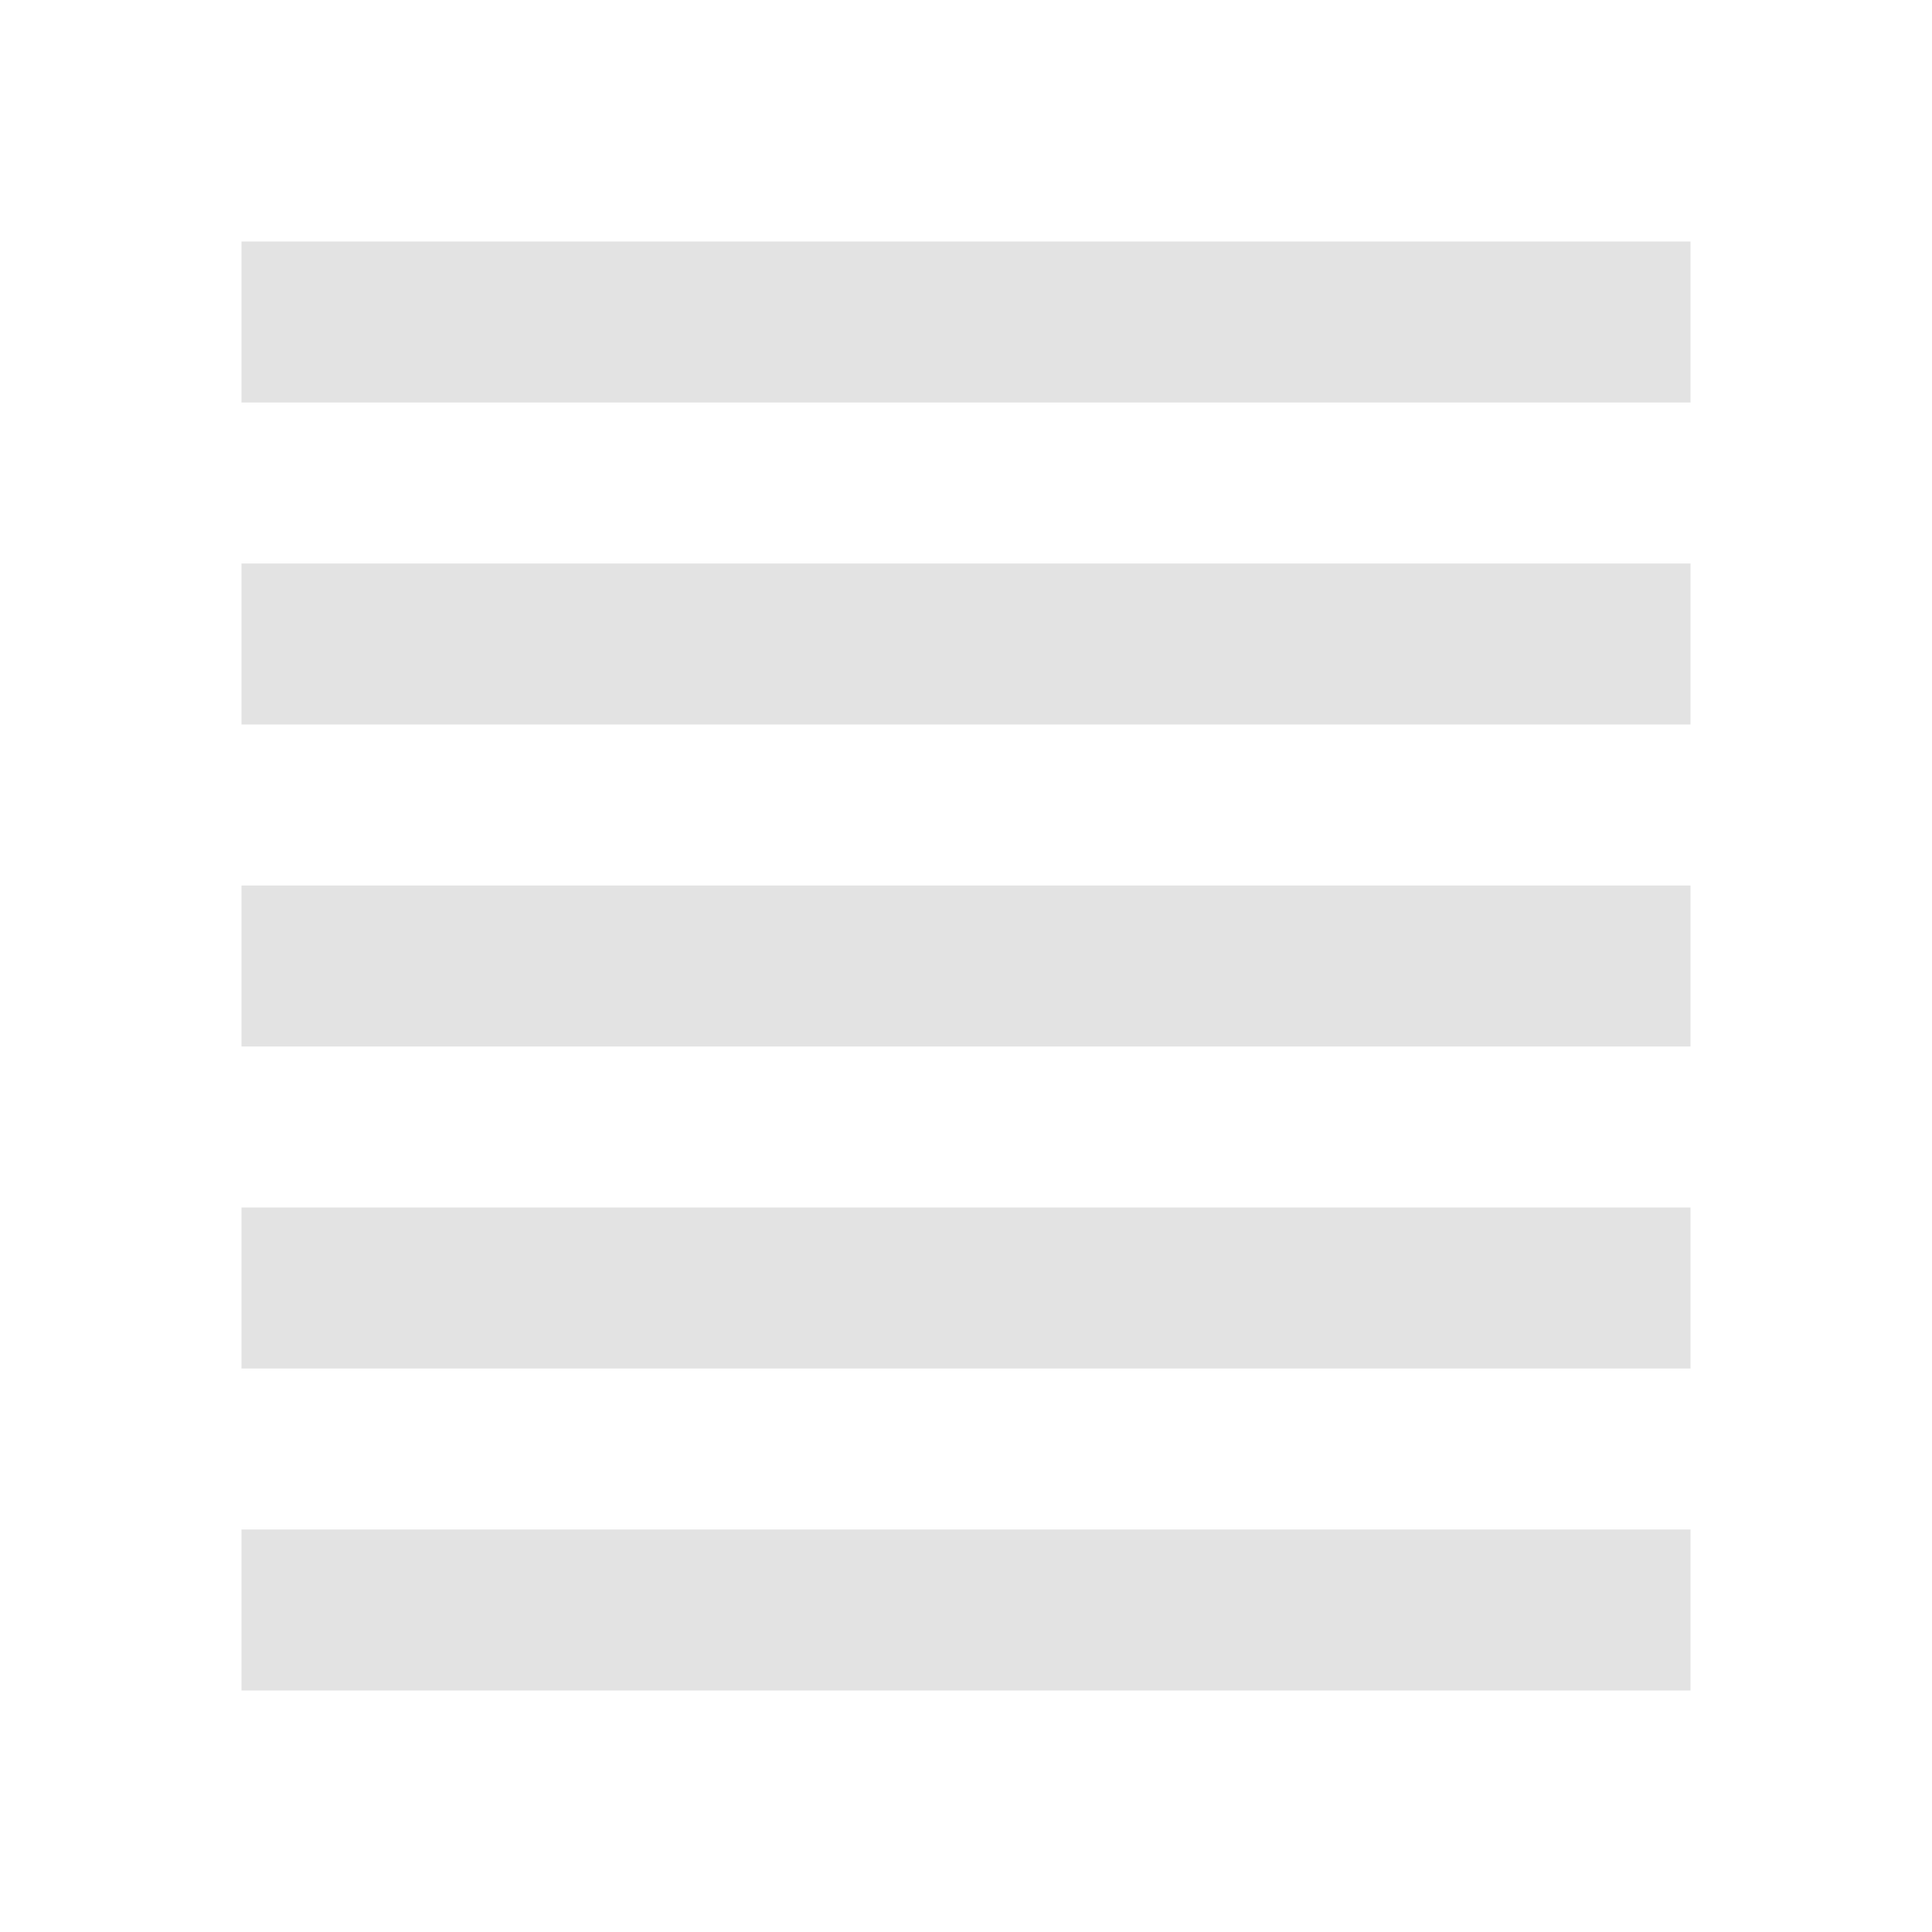
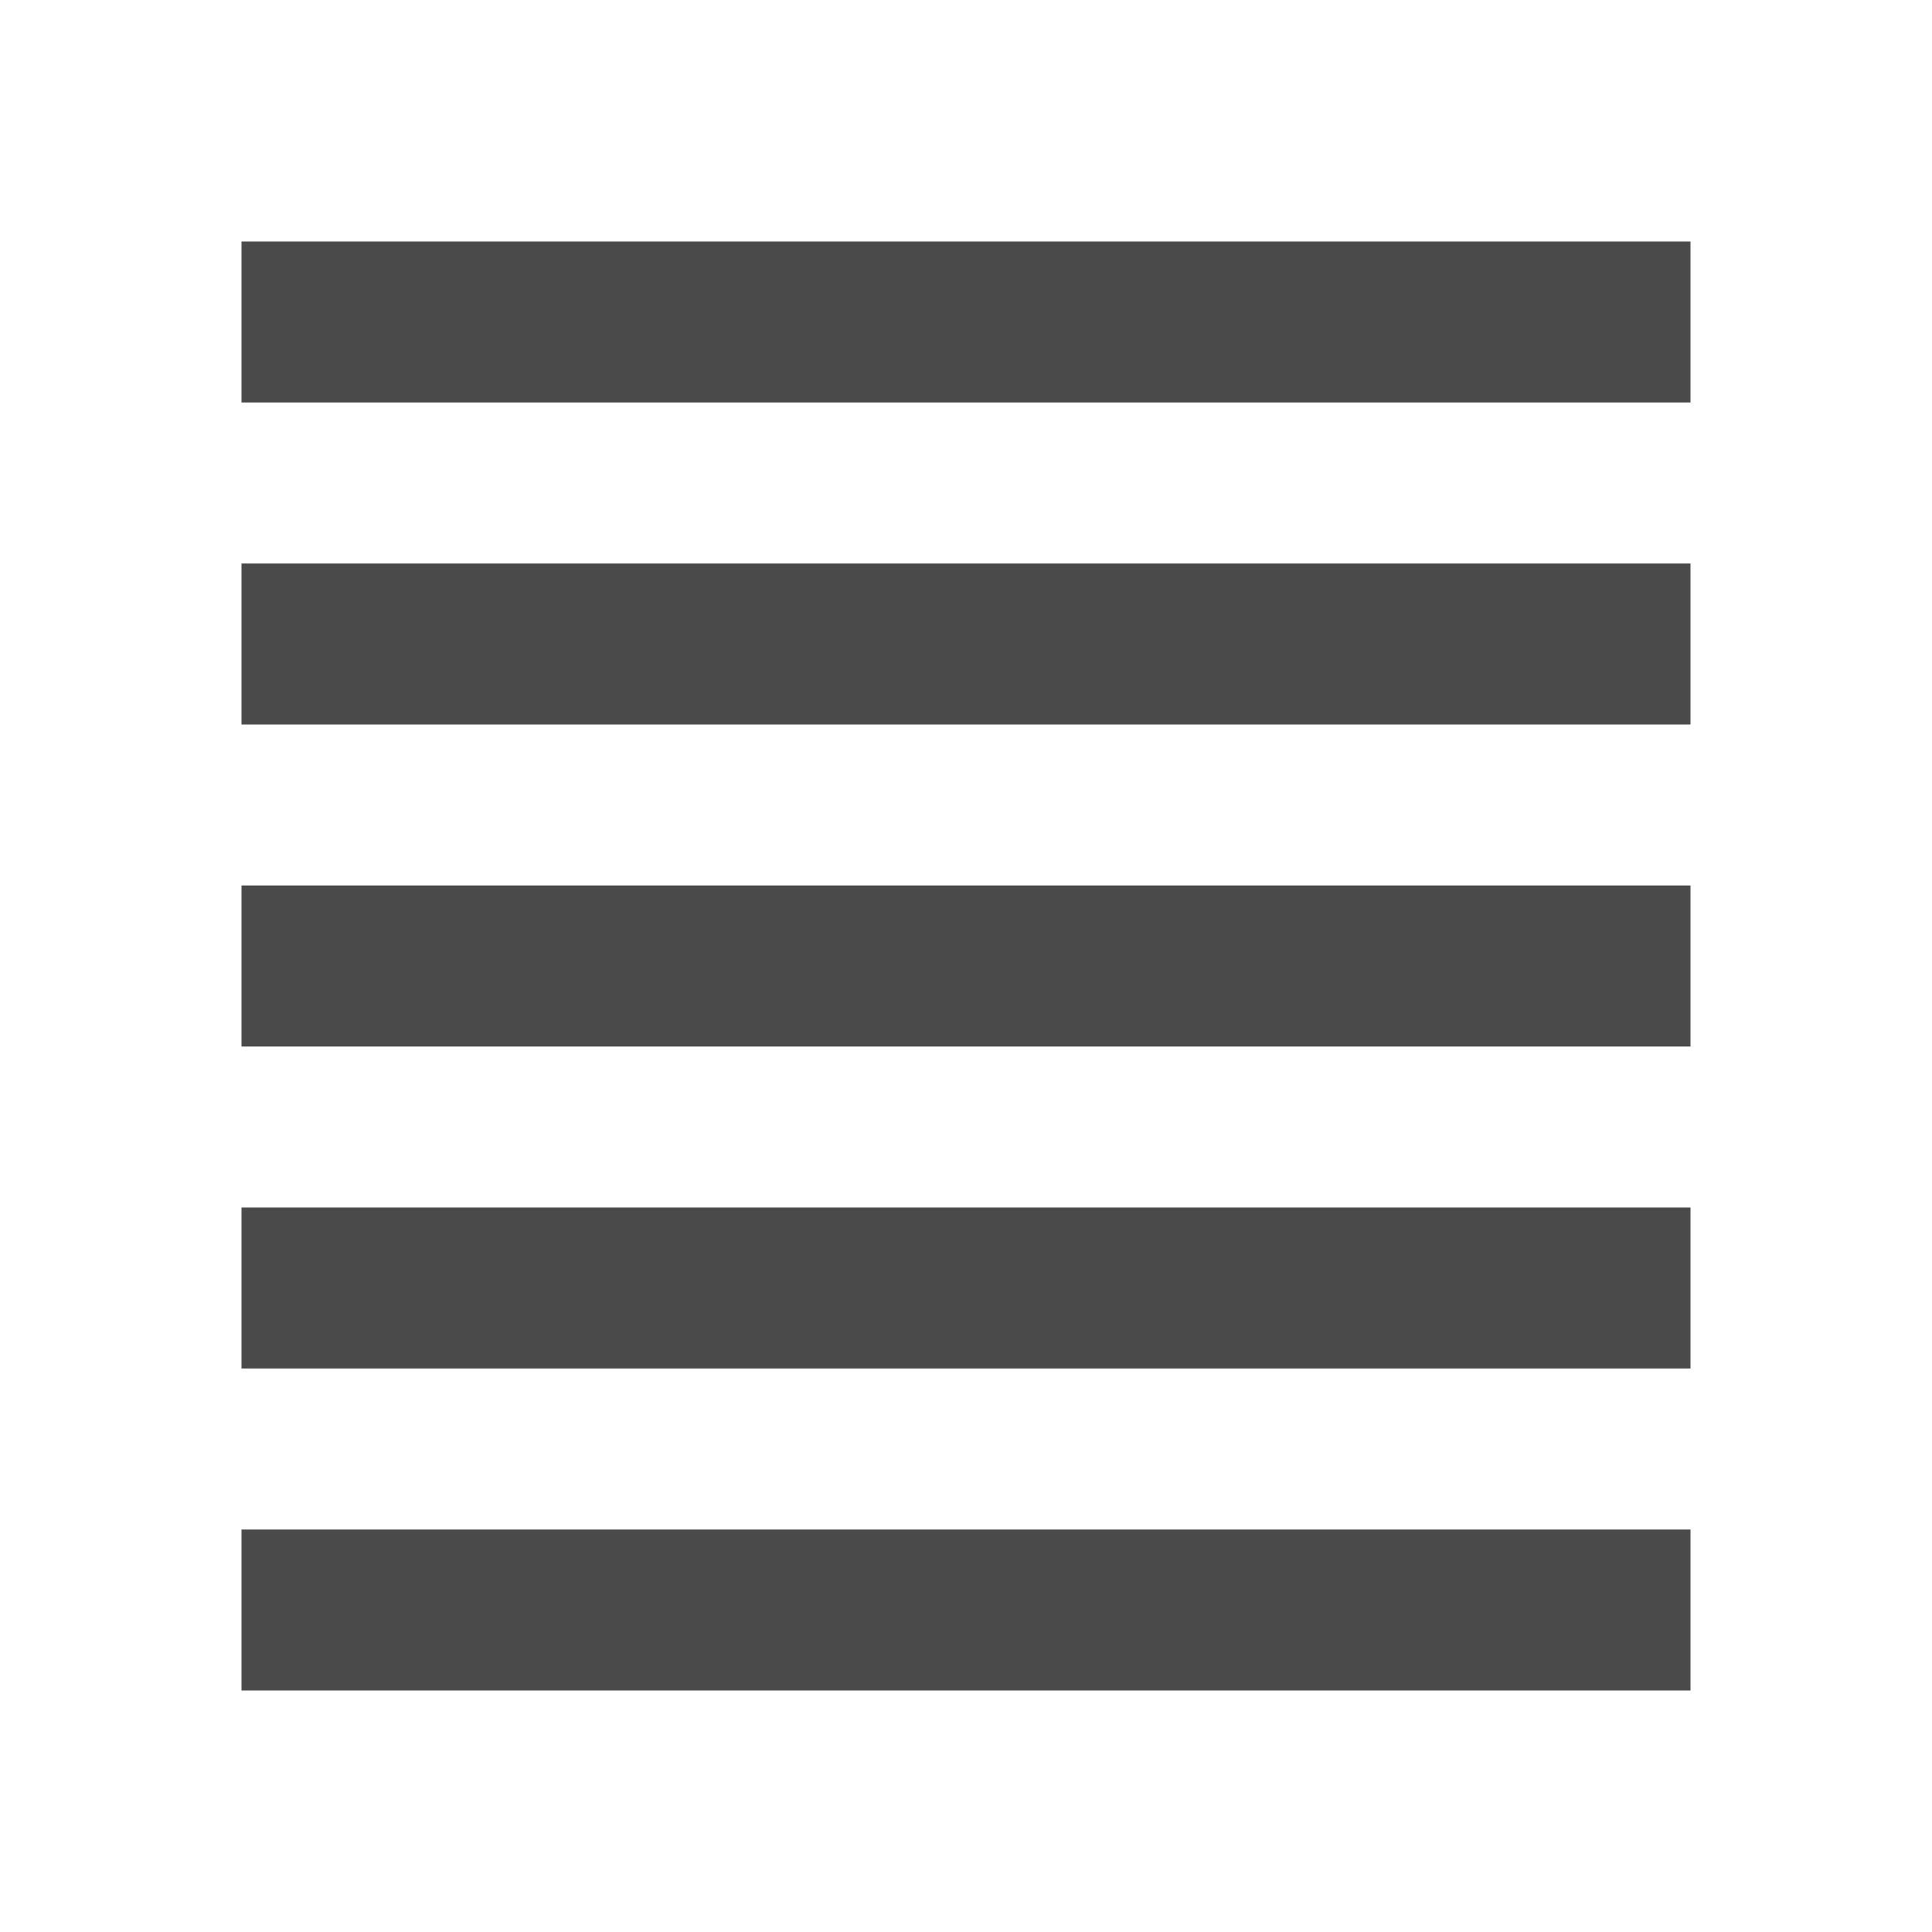
- <svg xmlns="http://www.w3.org/2000/svg" height="24px" viewBox="0 -960 960 960" width="24px" fill="#e3e3e3">
+ <svg xmlns="http://www.w3.org/2000/svg" height="24px" viewBox="0 -960 960 960" width="24px" fill="#4A4A4A">
  <path d="M120-120v-80h720v80H120Zm0-160v-80h720v80H120Zm0-160v-80h720v80H120Zm0-160v-80h720v80H120Zm0-160v-80h720v80H120Z" />
</svg>
